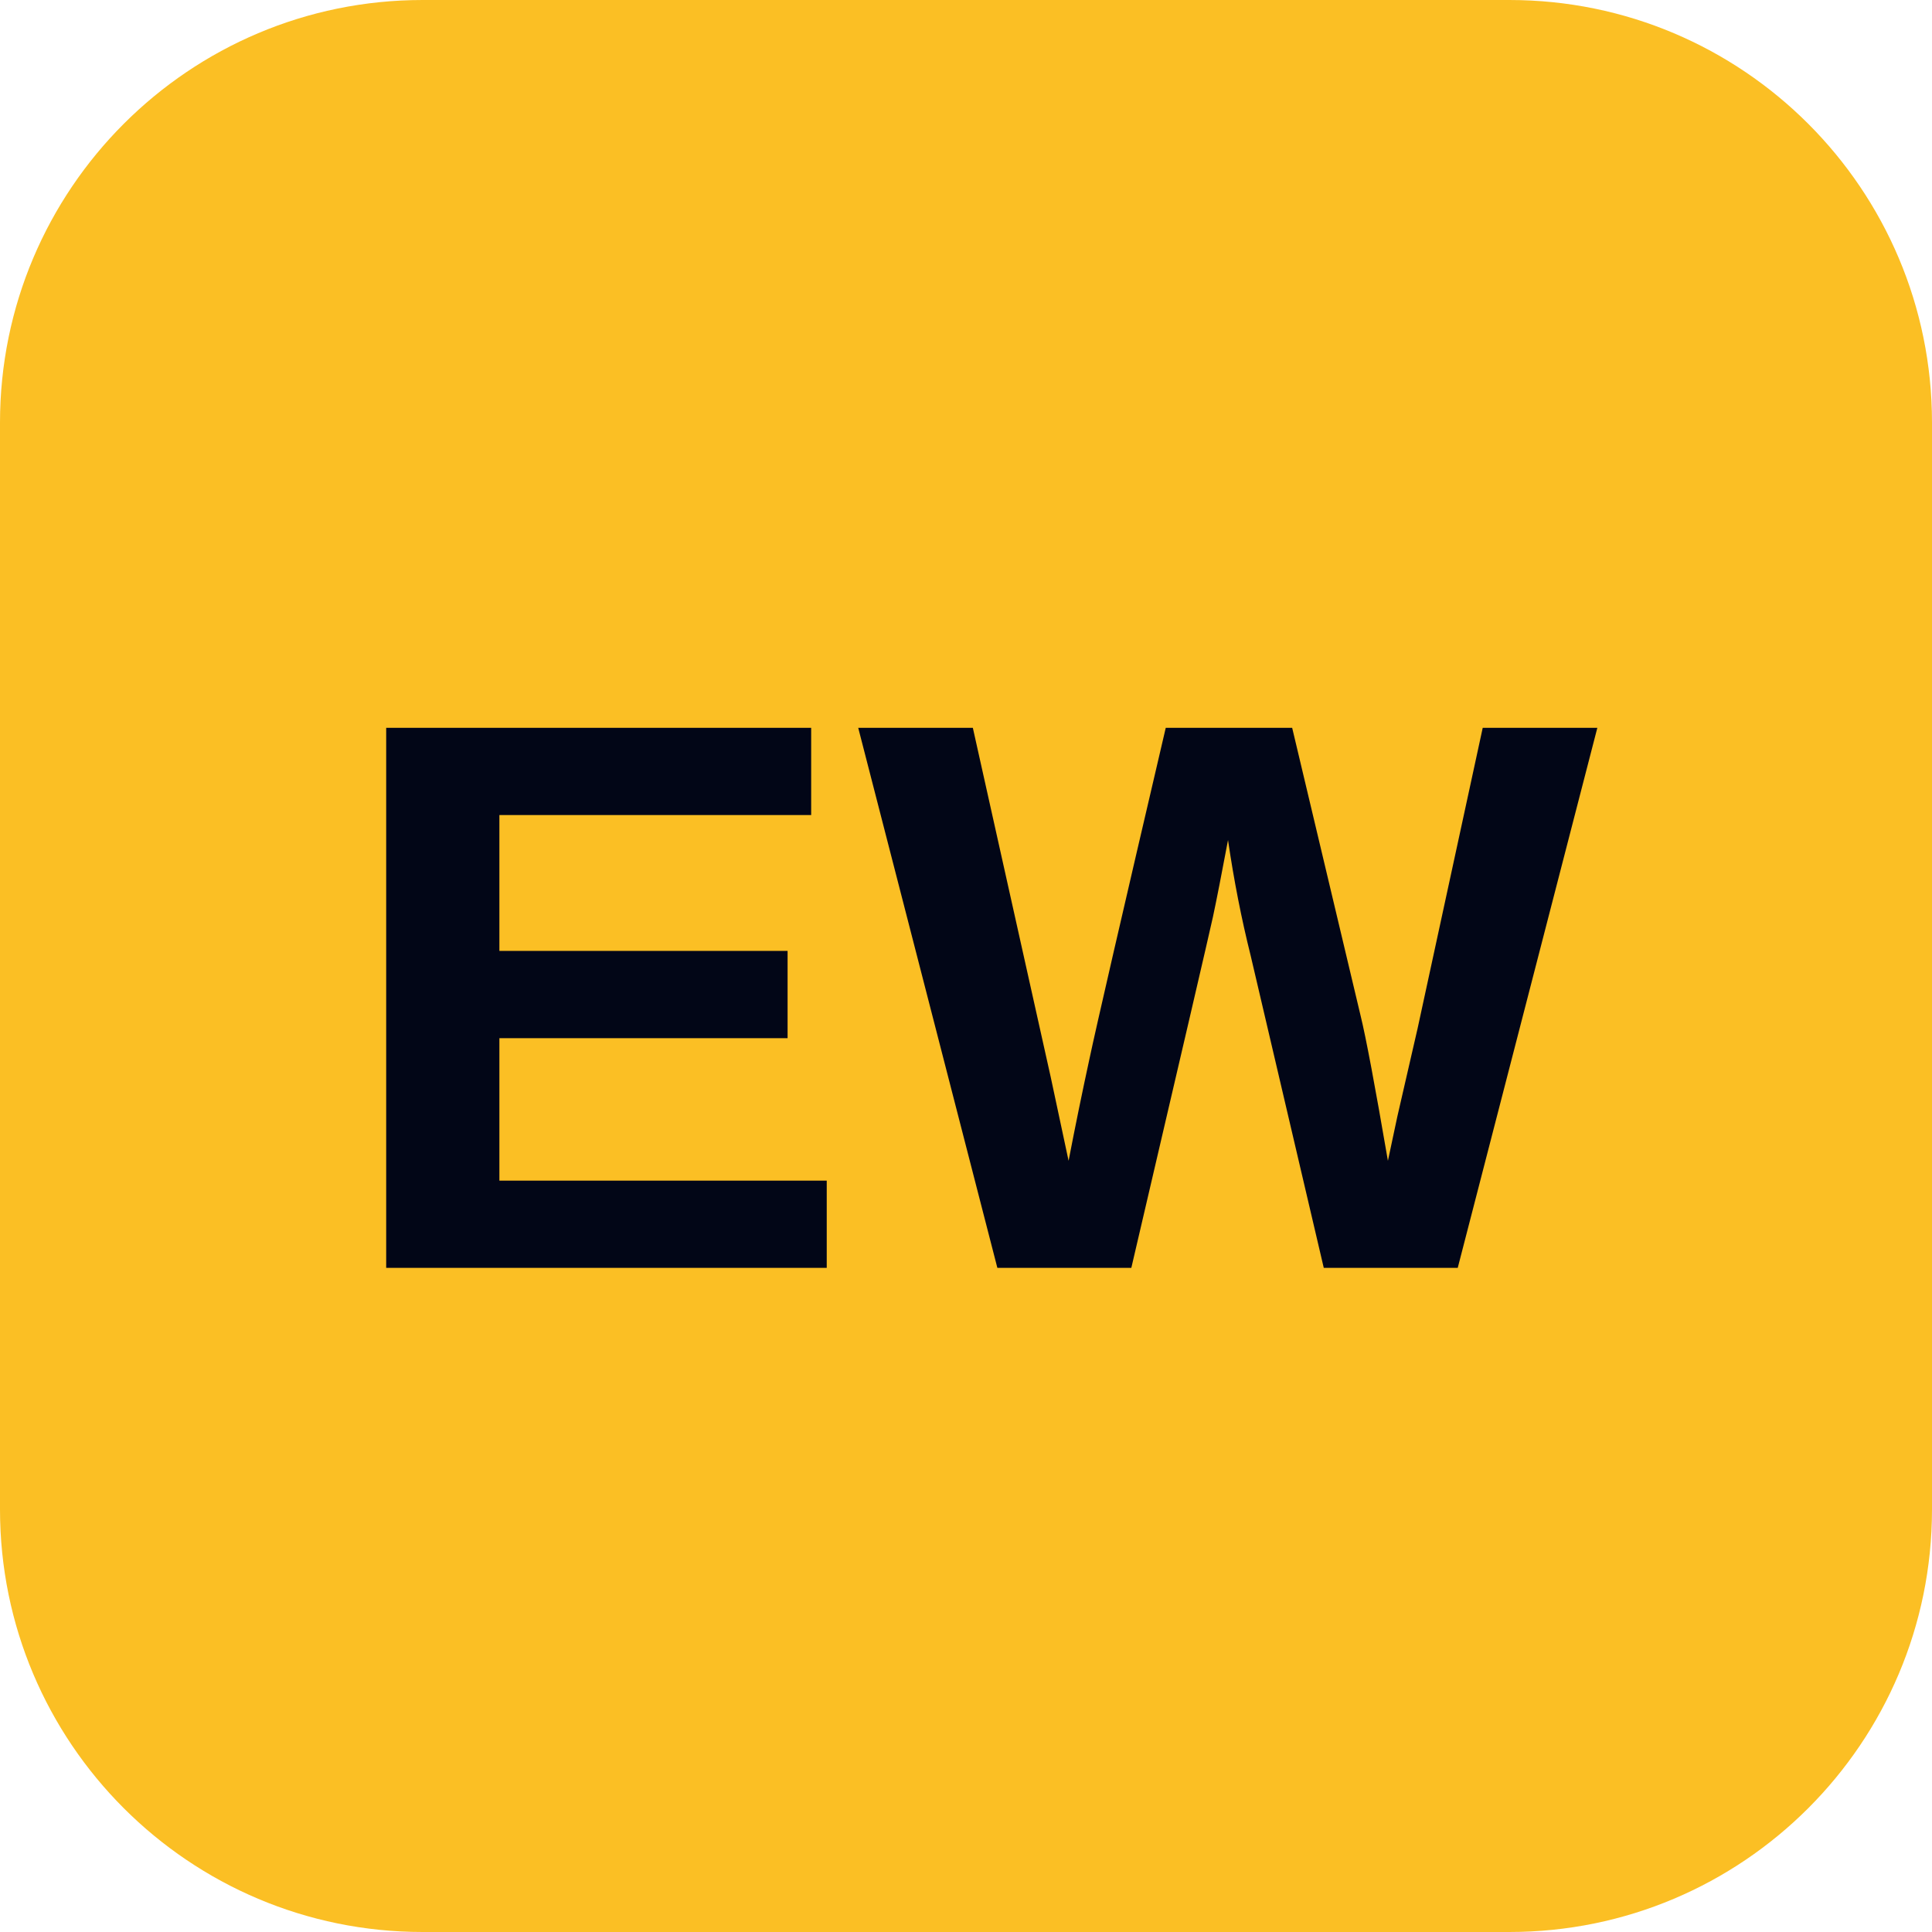
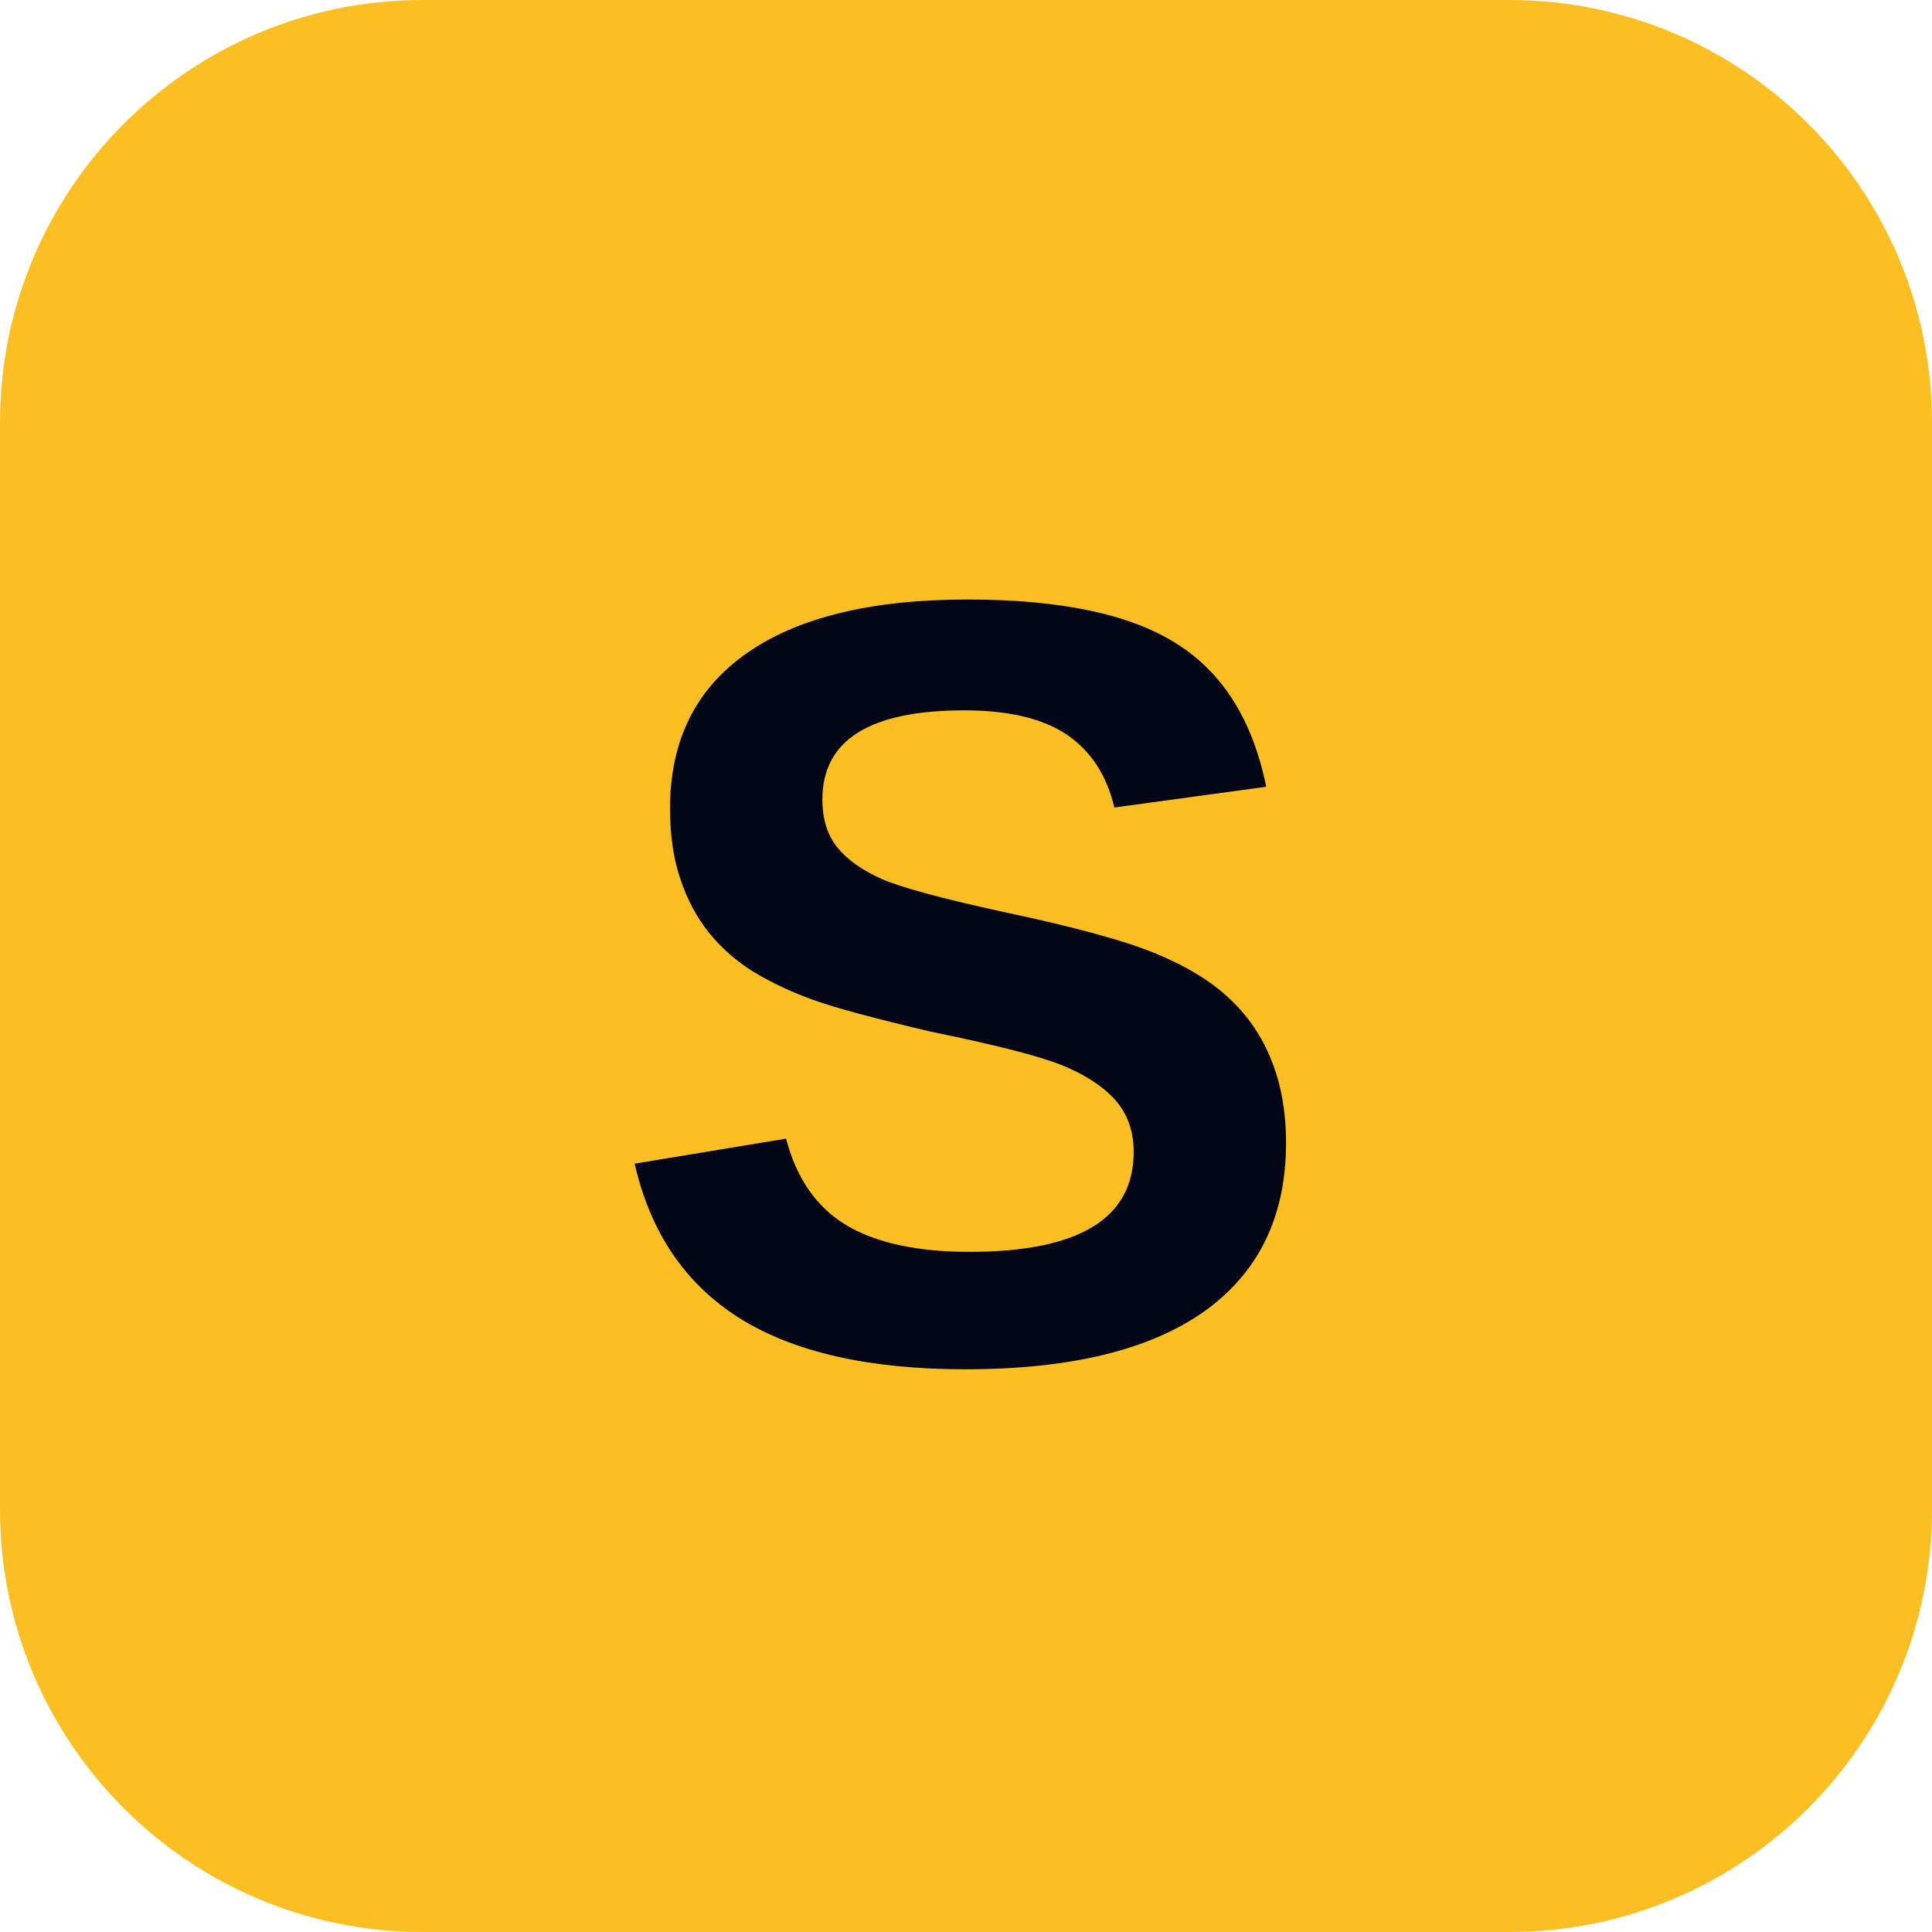
<svg xmlns="http://www.w3.org/2000/svg" viewBox="0 0 64 64">
  <rect width="64" height="64" rx="14" fill="#fbbf24" />
-   <text x="32" y="42" font-family="Arial, sans-serif" font-size="26" font-weight="800" text-anchor="middle" fill="#020617">EW</text>
+   <text x="32" y="45" font-family="Arial, sans-serif" font-size="36" font-weight="800" text-anchor="middle" fill="#020617">S</text>
</svg>
